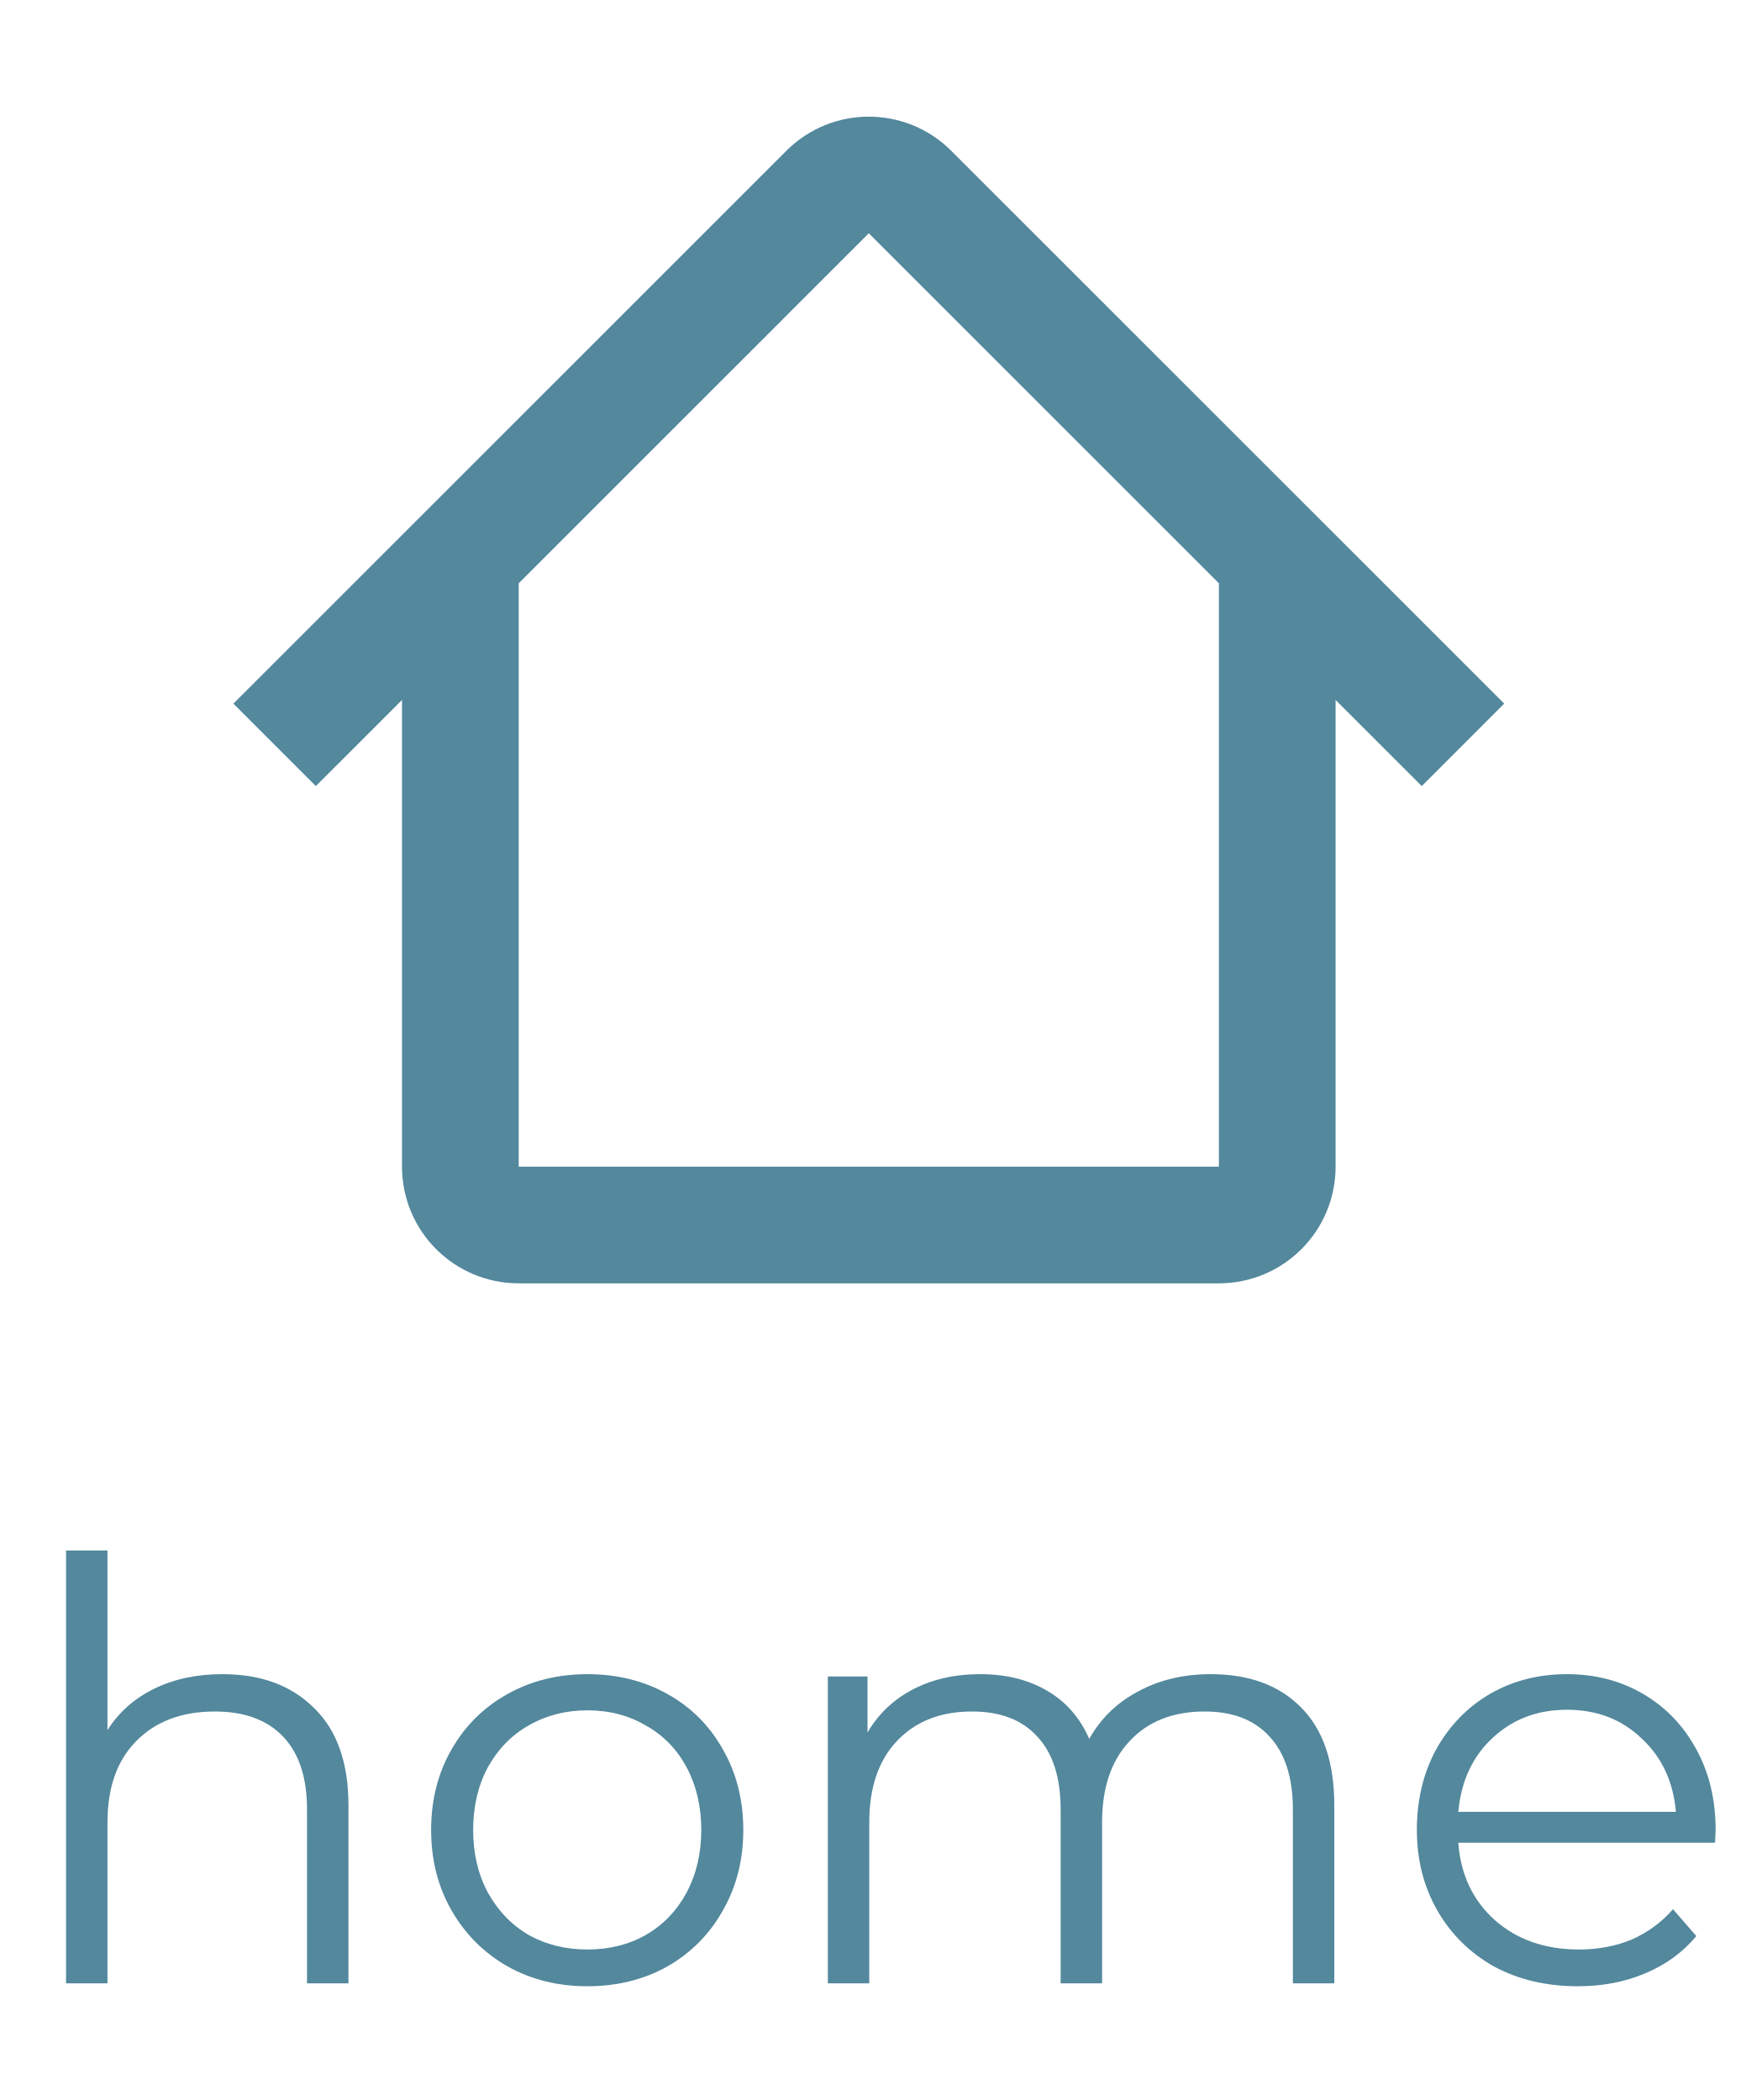
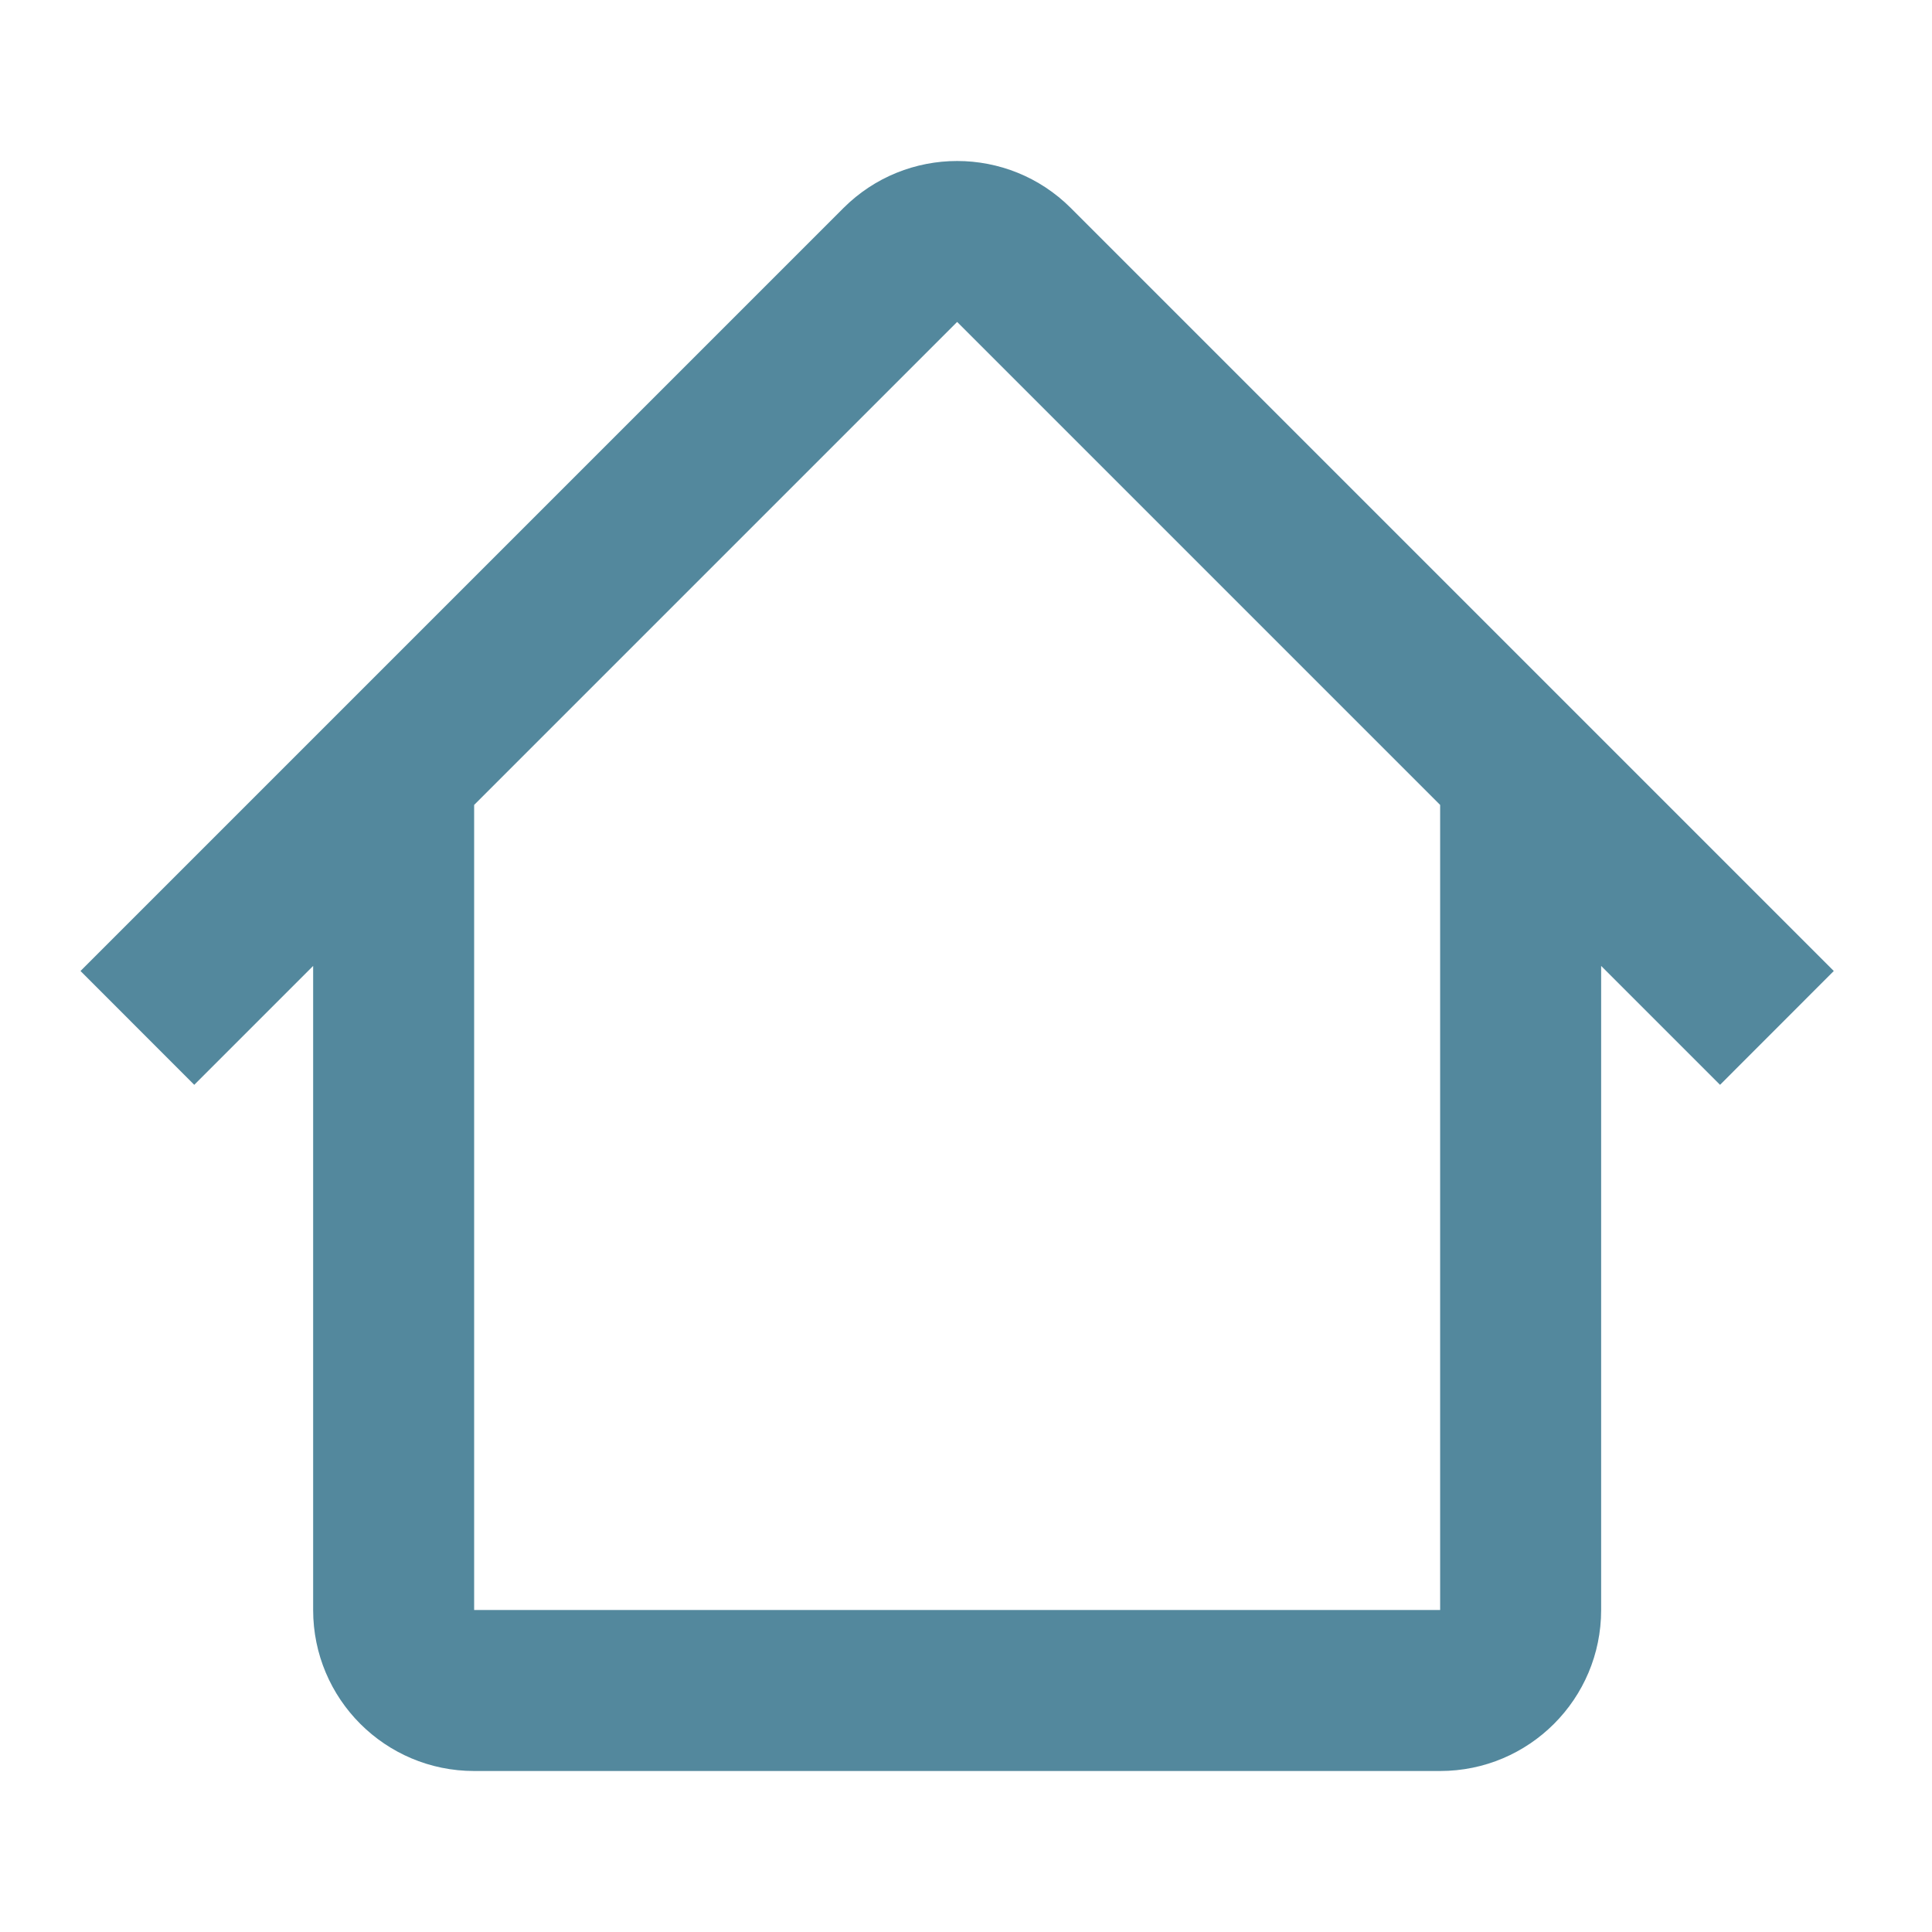
- <svg xmlns="http://www.w3.org/2000/svg" width="30" height="36" viewBox="0 0 30 36" fill="none">
-   <path fill-rule="evenodd" clip-rule="evenodd" d="M8.889 10L14.89 3.999L20.891 10H20.89V20H8.89V10H8.889ZM6.89 11.999L5.413 13.476L4 12.062L13.477 2.585C14.257 1.805 15.523 1.805 16.303 2.585L25.78 12.062L24.367 13.476L22.89 11.999V20C22.89 21.105 21.995 22 20.89 22H8.89C7.785 22 6.89 21.105 6.89 20V11.999Z" fill="#53889D" />
-   <path d="M3.812 28.7C4.472 28.7 4.995 28.893 5.382 29.28C5.775 29.66 5.972 30.217 5.972 30.95V34H5.262V31.02C5.262 30.473 5.125 30.057 4.852 29.77C4.578 29.483 4.188 29.34 3.682 29.34C3.115 29.34 2.665 29.51 2.332 29.85C2.005 30.183 1.842 30.647 1.842 31.24V34H1.132V26.58H1.842V29.66C2.035 29.353 2.302 29.117 2.642 28.95C2.982 28.783 3.372 28.7 3.812 28.7ZM10.069 34.05C9.562 34.05 9.105 33.937 8.699 33.71C8.292 33.477 7.972 33.157 7.739 32.75C7.505 32.343 7.389 31.883 7.389 31.37C7.389 30.857 7.505 30.397 7.739 29.99C7.972 29.583 8.292 29.267 8.699 29.04C9.105 28.813 9.562 28.7 10.069 28.7C10.575 28.7 11.032 28.813 11.439 29.04C11.845 29.267 12.162 29.583 12.389 29.99C12.622 30.397 12.739 30.857 12.739 31.37C12.739 31.883 12.622 32.343 12.389 32.75C12.162 33.157 11.845 33.477 11.439 33.71C11.032 33.937 10.575 34.05 10.069 34.05ZM10.069 33.42C10.442 33.42 10.775 33.337 11.069 33.17C11.369 32.997 11.602 32.753 11.769 32.44C11.935 32.127 12.019 31.77 12.019 31.37C12.019 30.97 11.935 30.613 11.769 30.3C11.602 29.987 11.369 29.747 11.069 29.58C10.775 29.407 10.442 29.32 10.069 29.32C9.695 29.32 9.359 29.407 9.059 29.58C8.765 29.747 8.532 29.987 8.359 30.3C8.192 30.613 8.109 30.97 8.109 31.37C8.109 31.77 8.192 32.127 8.359 32.44C8.532 32.753 8.765 32.997 9.059 33.17C9.359 33.337 9.695 33.42 10.069 33.42ZM20.748 28.7C21.408 28.7 21.925 28.89 22.298 29.27C22.678 29.65 22.868 30.21 22.868 30.95V34H22.158V31.02C22.158 30.473 22.025 30.057 21.758 29.77C21.498 29.483 21.128 29.34 20.648 29.34C20.102 29.34 19.672 29.51 19.358 29.85C19.045 30.183 18.888 30.647 18.888 31.24V34H18.178V31.02C18.178 30.473 18.045 30.057 17.778 29.77C17.518 29.483 17.145 29.34 16.658 29.34C16.118 29.34 15.688 29.51 15.368 29.85C15.055 30.183 14.898 30.647 14.898 31.24V34H14.188V28.74H14.868V29.7C15.055 29.38 15.315 29.133 15.648 28.96C15.982 28.787 16.365 28.7 16.798 28.7C17.238 28.7 17.618 28.793 17.938 28.98C18.265 29.167 18.508 29.443 18.668 29.81C18.862 29.463 19.138 29.193 19.498 29C19.865 28.8 20.282 28.7 20.748 28.7ZM29.393 31.59H24.993C25.033 32.137 25.243 32.58 25.623 32.92C26.003 33.253 26.483 33.42 27.063 33.42C27.39 33.42 27.69 33.363 27.963 33.25C28.237 33.13 28.473 32.957 28.673 32.73L29.073 33.19C28.84 33.47 28.547 33.683 28.193 33.83C27.847 33.977 27.463 34.05 27.043 34.05C26.503 34.05 26.023 33.937 25.603 33.71C25.19 33.477 24.867 33.157 24.633 32.75C24.4 32.343 24.283 31.883 24.283 31.37C24.283 30.857 24.393 30.397 24.613 29.99C24.84 29.583 25.147 29.267 25.533 29.04C25.927 28.813 26.367 28.7 26.853 28.7C27.34 28.7 27.777 28.813 28.163 29.04C28.55 29.267 28.853 29.583 29.073 29.99C29.293 30.39 29.403 30.85 29.403 31.37L29.393 31.59ZM26.853 29.31C26.347 29.31 25.92 29.473 25.573 29.8C25.233 30.12 25.04 30.54 24.993 31.06H28.723C28.677 30.54 28.48 30.12 28.133 29.8C27.793 29.473 27.367 29.31 26.853 29.31Z" fill="#53889D" />
+ <svg xmlns="http://www.w3.org/2000/svg" width="24" height="24" viewBox="0 0 24 24" fill="none">
+   <path fill-rule="evenodd" clip-rule="evenodd" d="M5.889 10L11.89 3.999L17.891 10H17.89V20H5.89V10H5.889ZM3.89 11.999L2.413 13.476L1 12.062L10.477 2.585C11.257 1.805 12.523 1.805 13.303 2.585L22.78 12.062L21.367 13.476L19.89 11.999V20C19.89 21.105 18.995 22 17.89 22H5.89C4.785 22 3.89 21.105 3.89 20V11.999Z" fill="#53889D" />
</svg>
